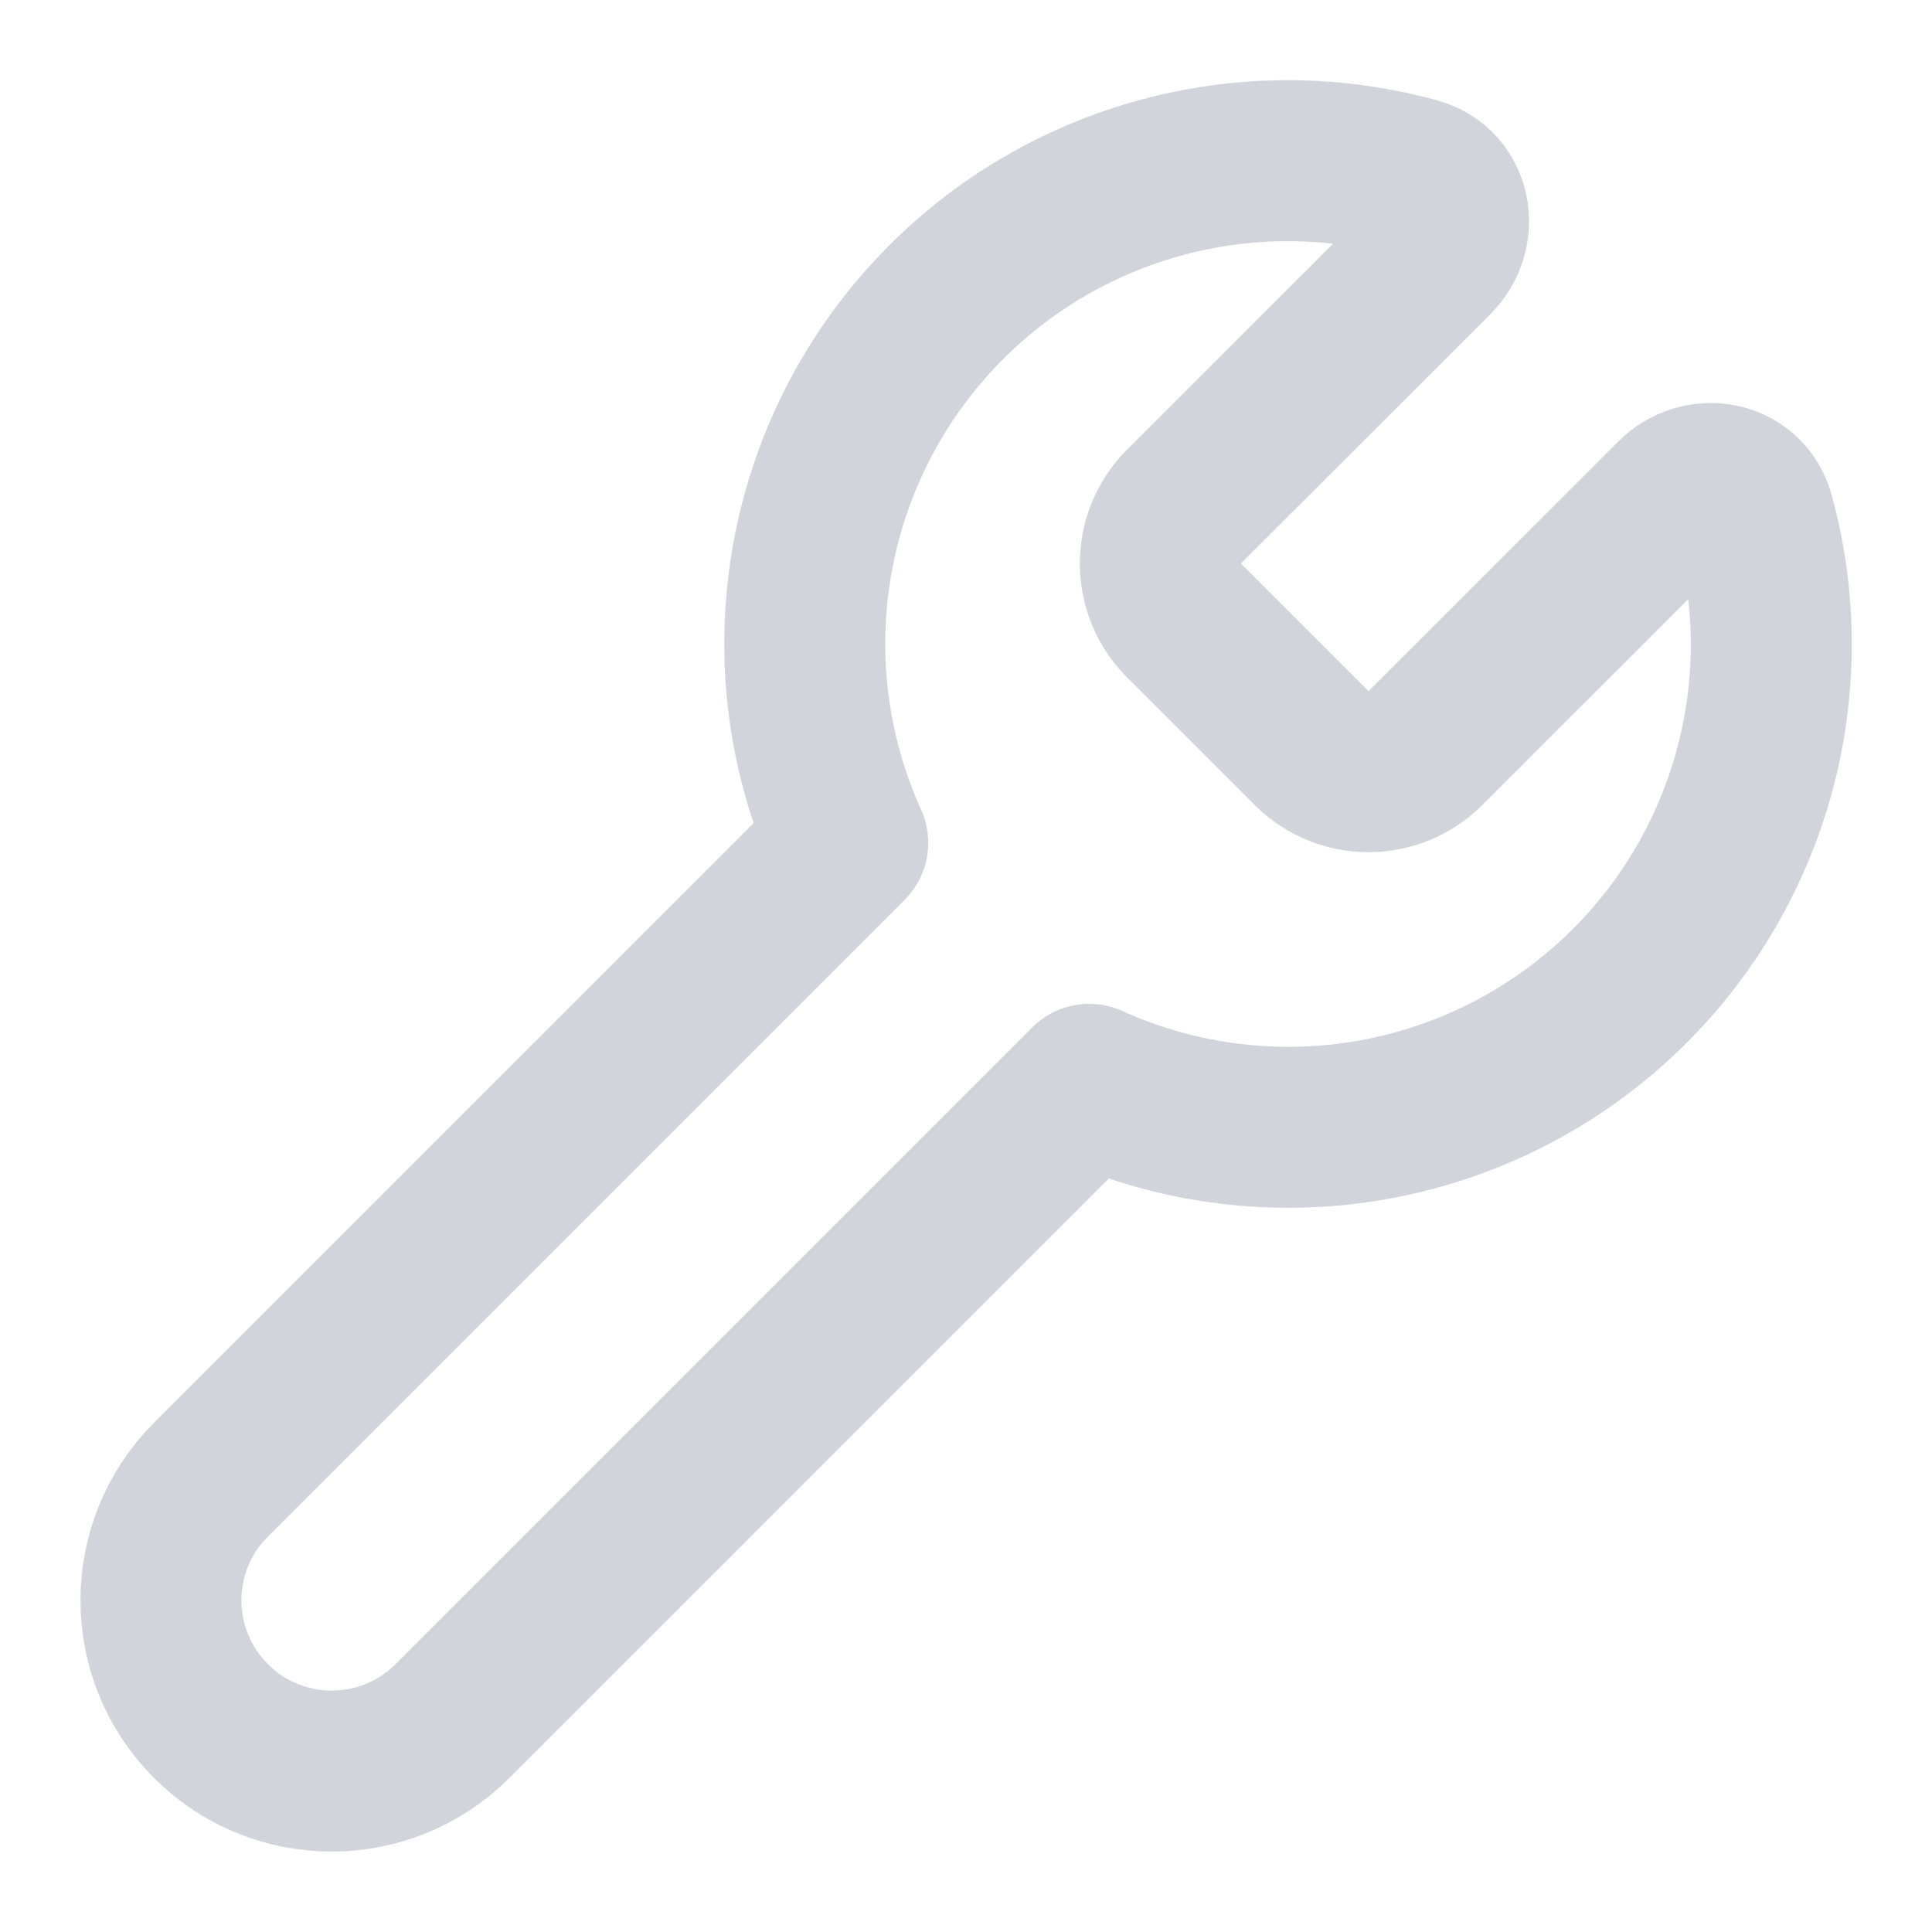
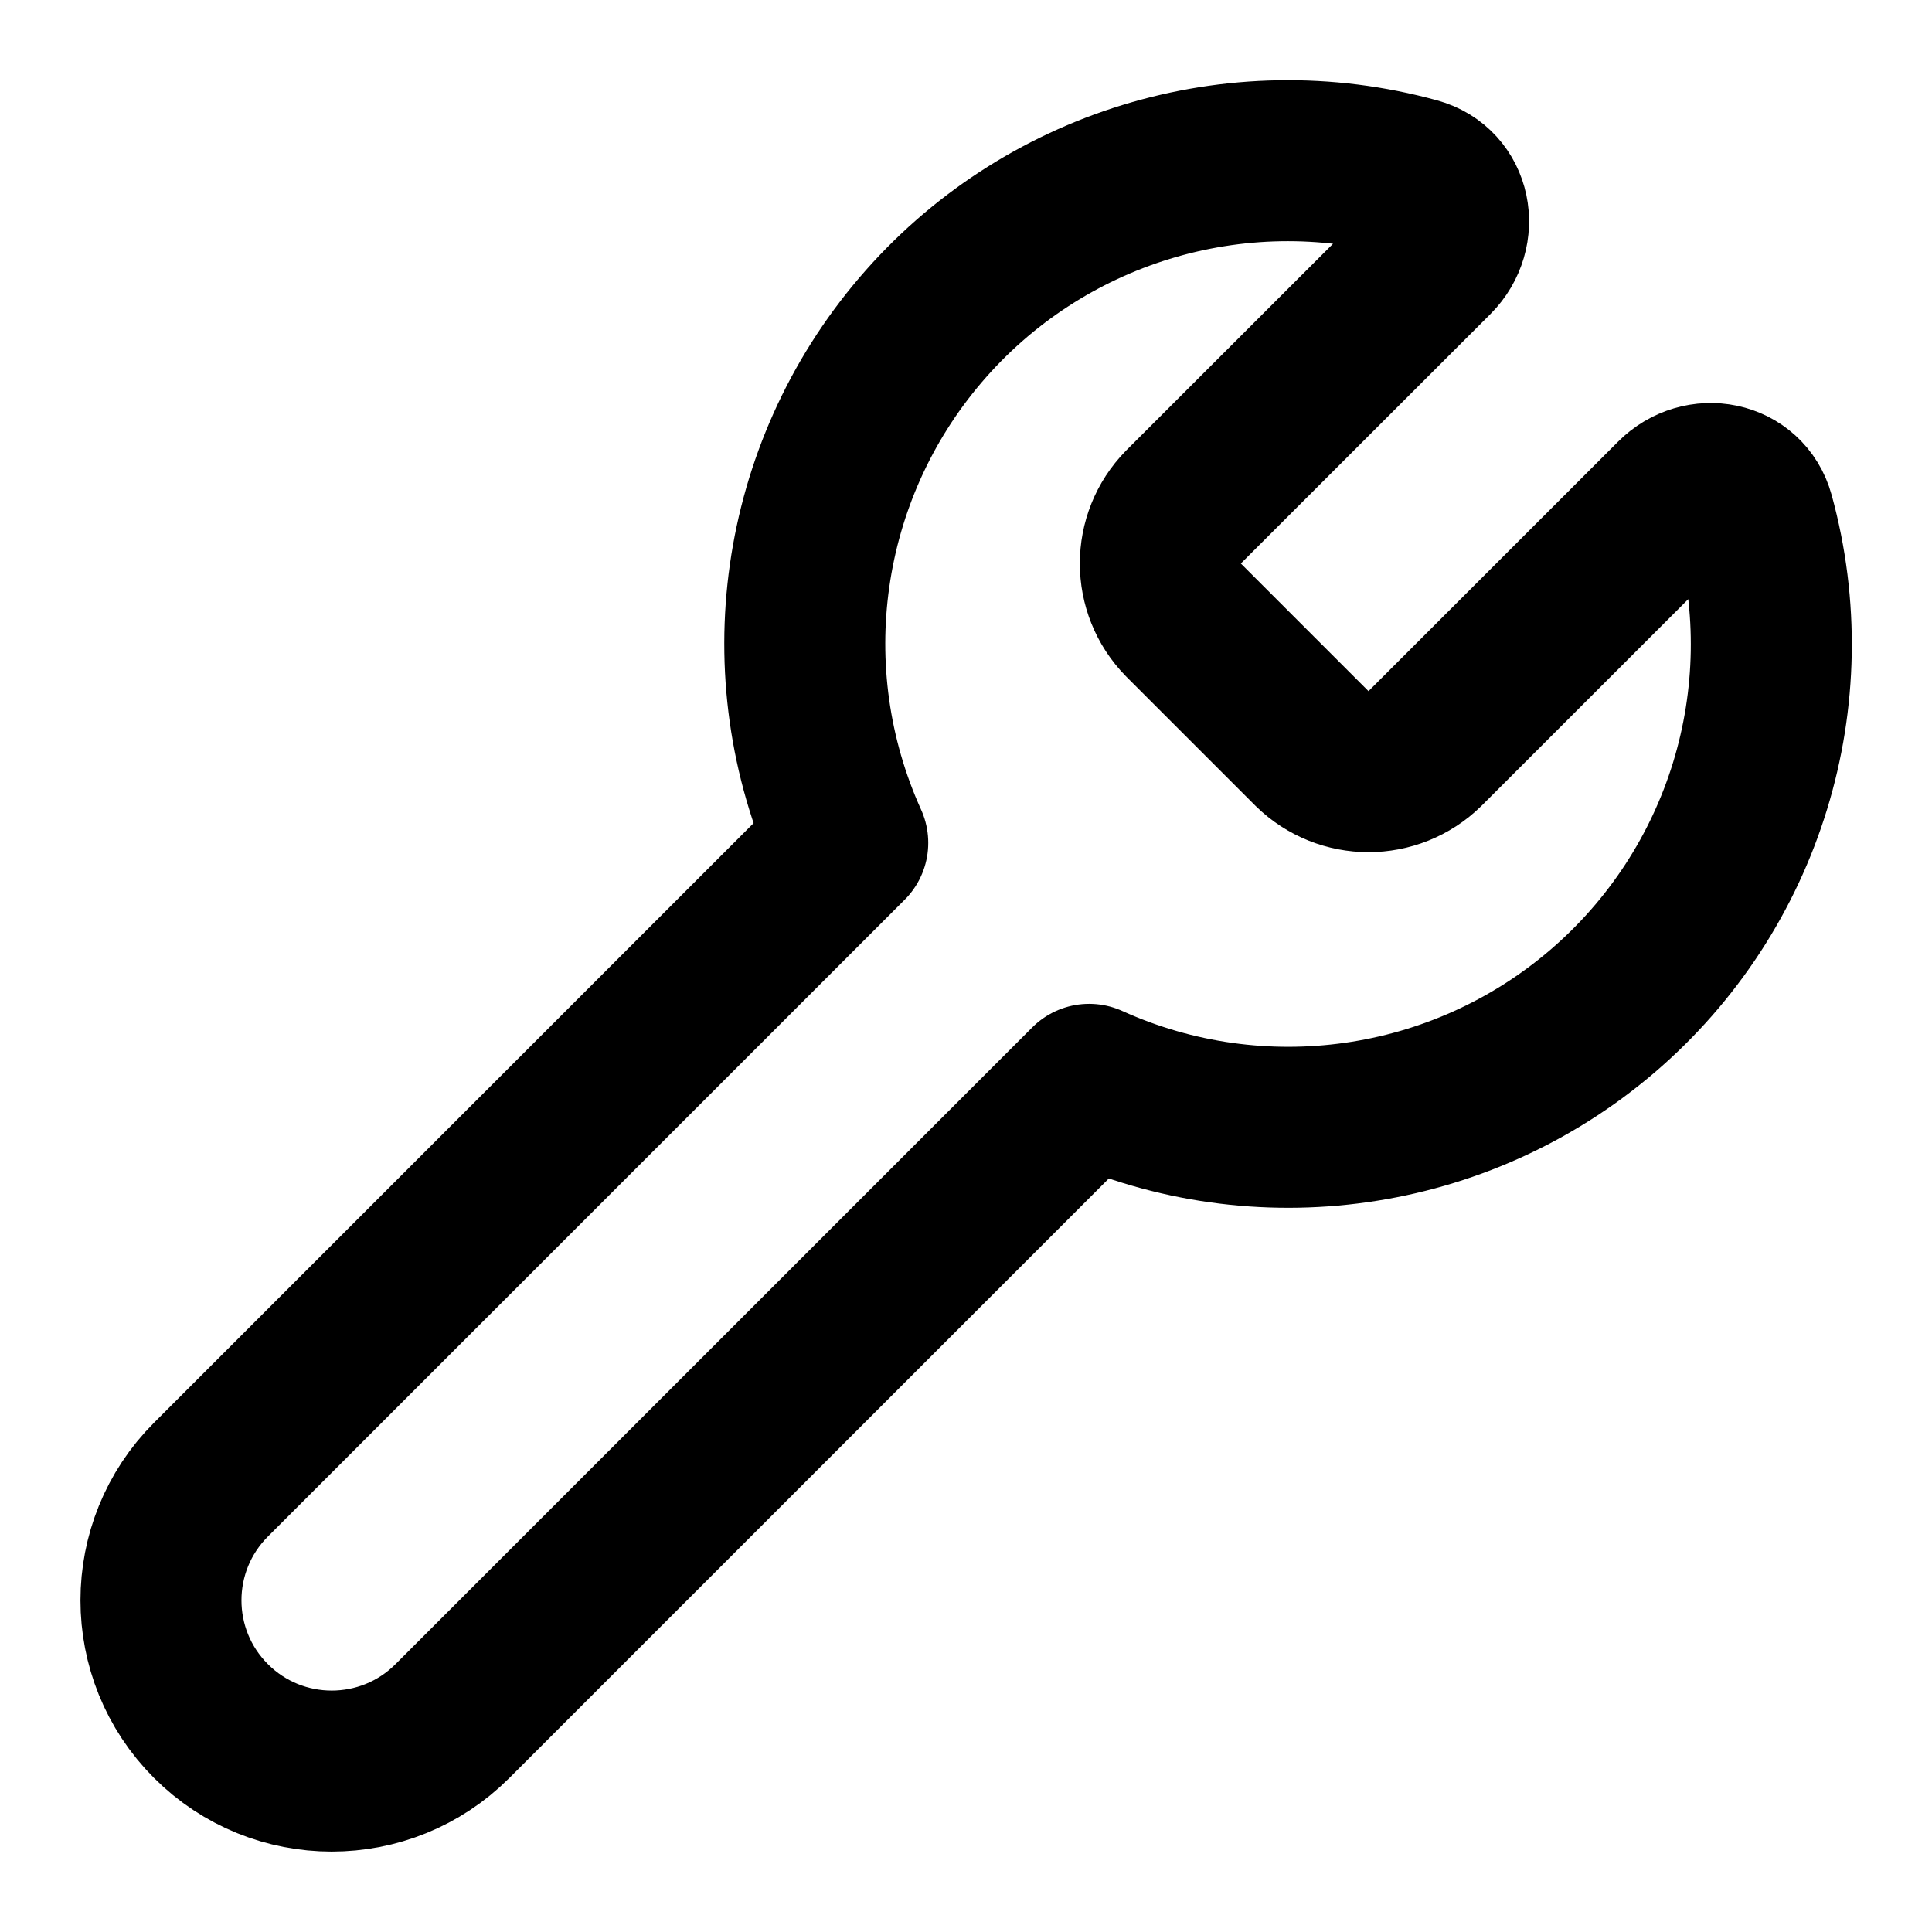
- <svg xmlns="http://www.w3.org/2000/svg" width="24" height="24" viewBox="0 0 24 24" fill="none" stroke="#d1d5db" stroke-width="2" stroke-linecap="round" stroke-linejoin="round">
+ <svg xmlns="http://www.w3.org/2000/svg" width="24" height="24" viewBox="0 0 24 24" fill="none" stroke="currentColor" stroke-width="2" stroke-linecap="round" stroke-linejoin="round">
  <path d="M14.7 6.3a1 1 0 0 0 0 1.4l1.6 1.6a1 1 0 0 0 1.4 0l3.106-3.105c.32-.322.863-.22.983.218a6 6 0 0 1-8.259 7.057l-7.91 7.91a1 1 0 0 1-2.999-3l7.91-7.91a6 6 0 0 1 7.057-8.259c.438.12.54.662.219.984z" />
</svg>
